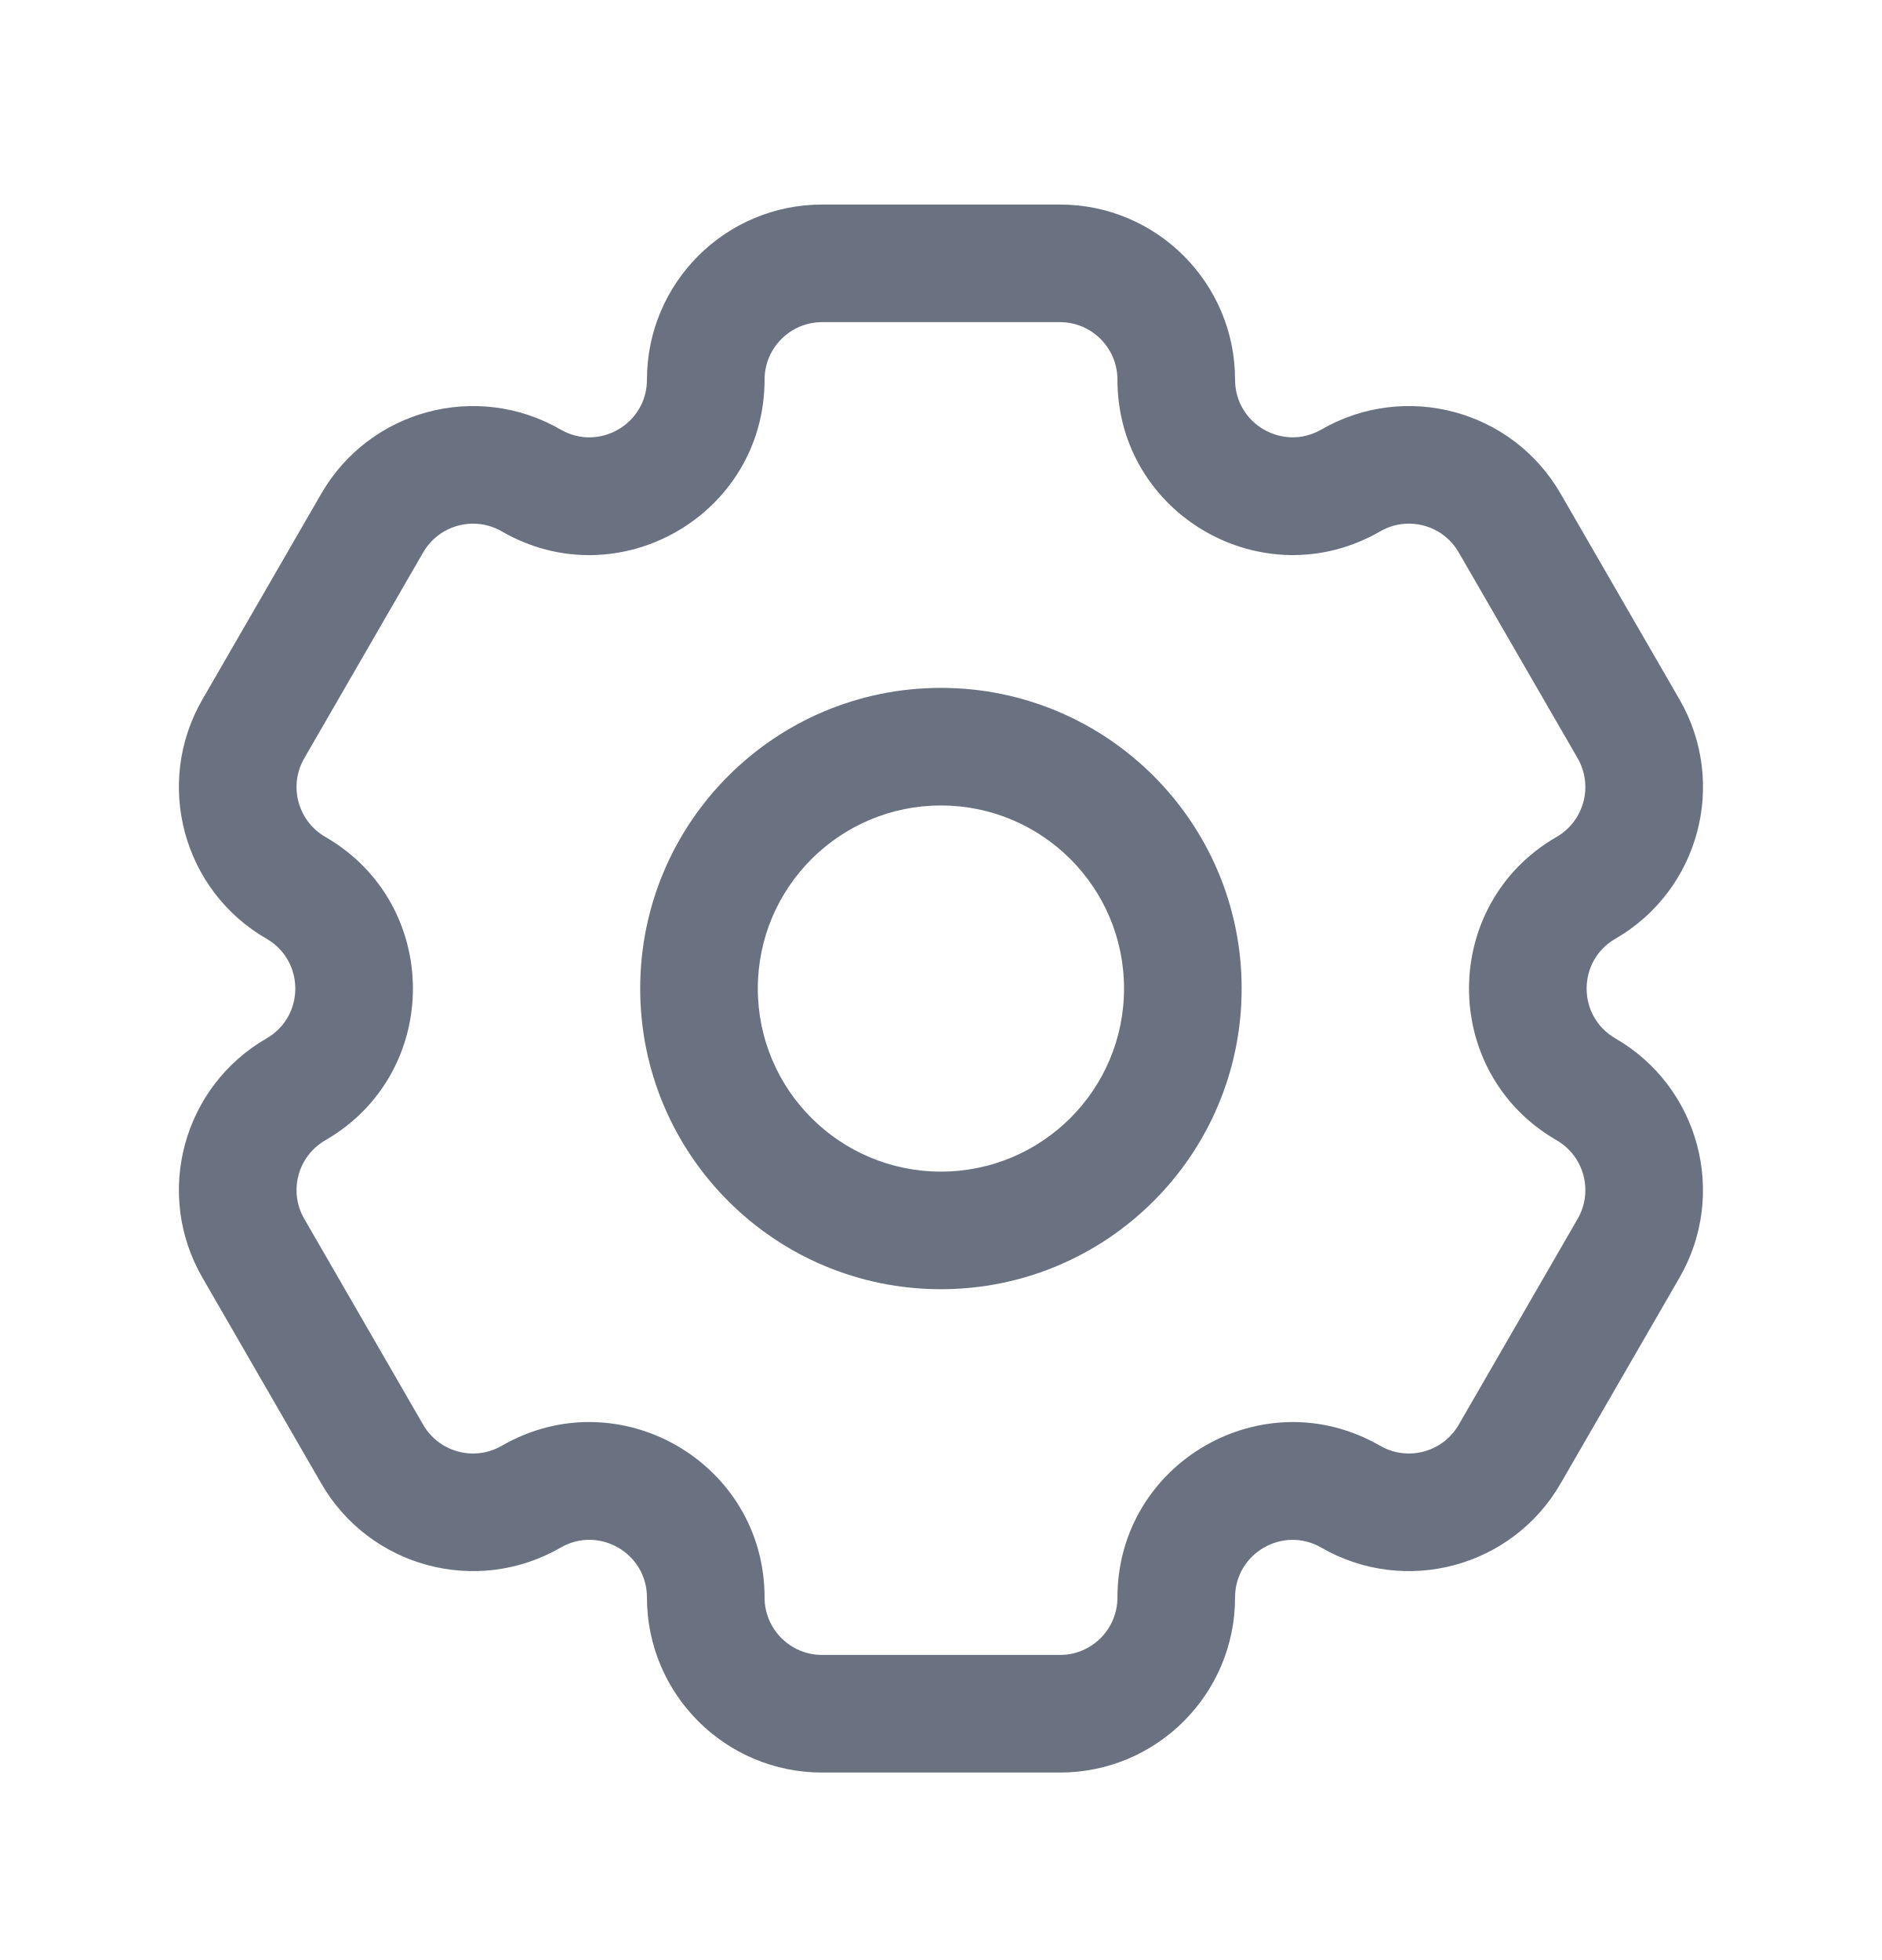
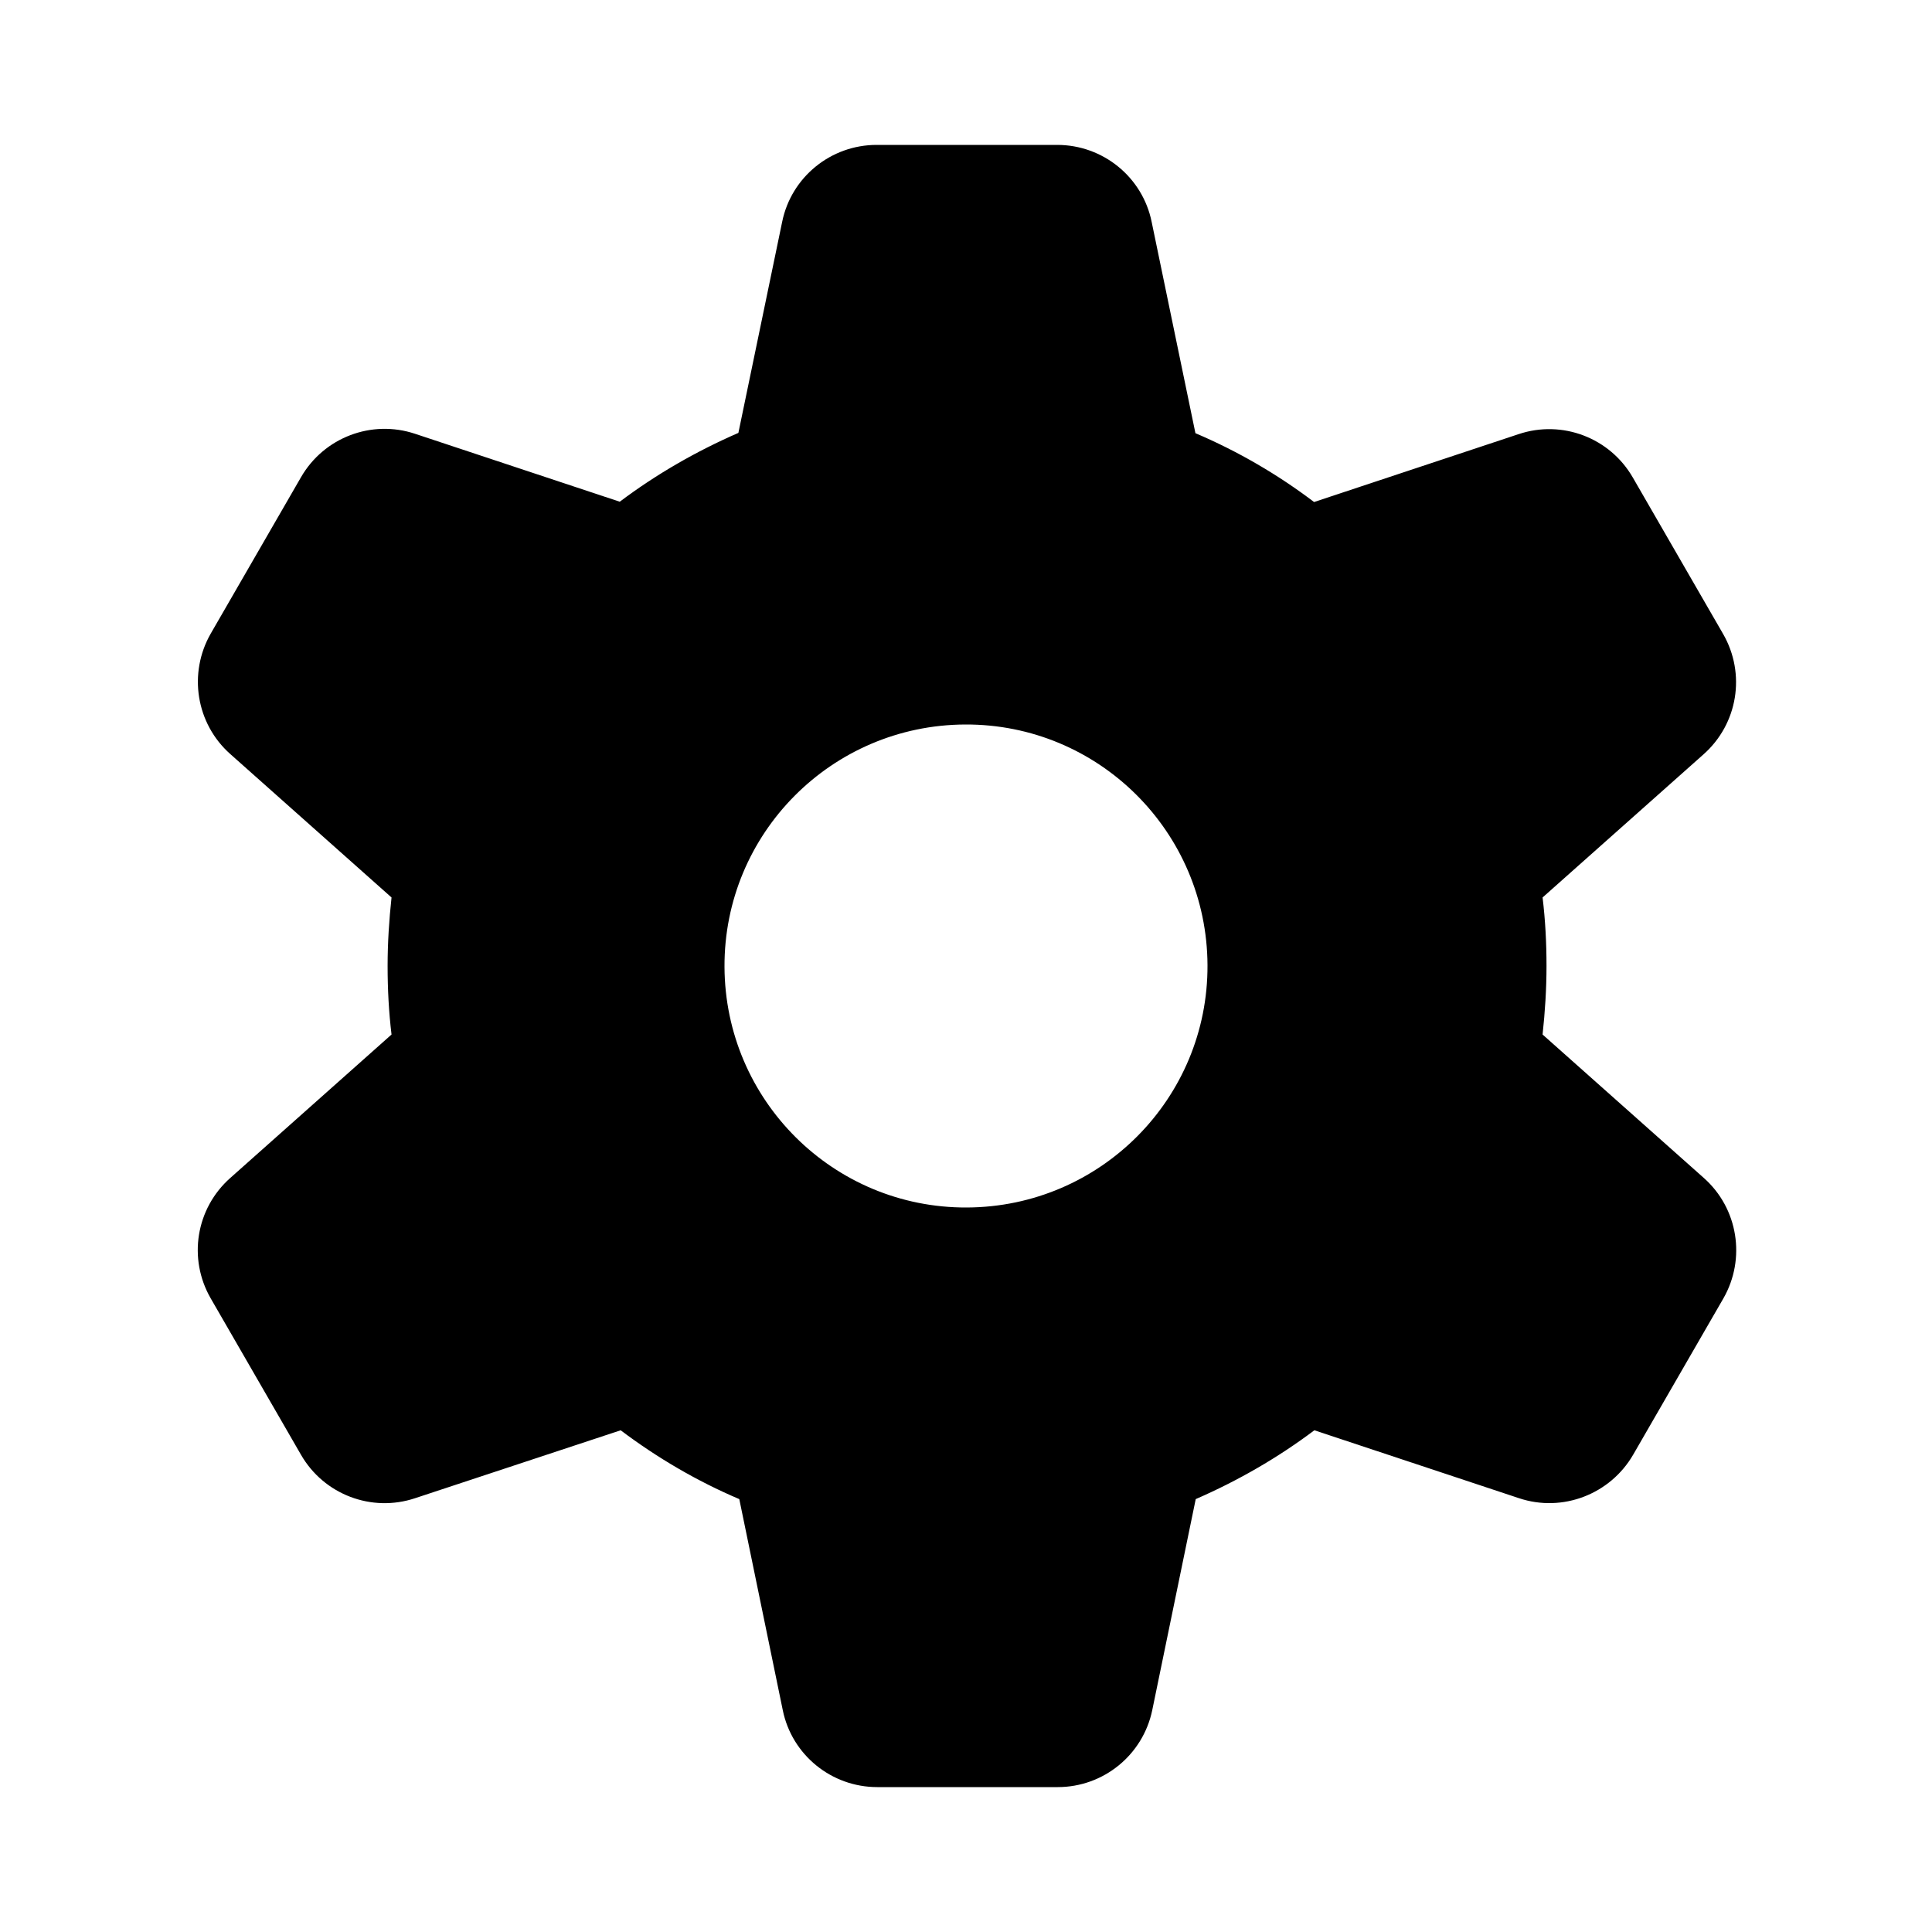
- <svg xmlns="http://www.w3.org/2000/svg" width="24" height="25" viewBox="0 0 24 25" fill="none">
-   <path fill-rule="evenodd" clip-rule="evenodd" d="M11.999 8.774C9.881 8.774 8.164 10.491 8.164 12.609C8.164 14.727 9.881 16.444 11.999 16.444C14.117 16.444 15.834 14.727 15.834 12.609C15.834 10.491 14.117 8.774 11.999 8.774ZM9.664 12.609C9.664 11.32 10.71 10.274 11.999 10.274C13.289 10.274 14.334 11.32 14.334 12.609C14.334 13.899 13.289 14.944 11.999 14.944C10.71 14.944 9.664 13.899 9.664 12.609Z" fill="#6a7282" />
-   <path fill-rule="evenodd" clip-rule="evenodd" d="M2.581 8.922C1.964 9.991 2.33 11.357 3.399 11.974C3.888 12.256 3.888 12.963 3.399 13.245C2.33 13.862 1.964 15.228 2.581 16.296L4.097 18.922C4.714 19.991 6.08 20.357 7.149 19.74C7.638 19.457 8.25 19.811 8.25 20.375C8.25 21.609 9.25 22.609 10.484 22.609H13.517C14.75 22.609 15.75 21.609 15.75 20.376C15.75 19.811 16.361 19.458 16.85 19.74C17.919 20.357 19.285 19.991 19.901 18.923L21.418 16.296C22.034 15.228 21.668 13.862 20.6 13.245C20.111 12.962 20.111 12.256 20.6 11.974C21.668 11.357 22.035 9.991 21.418 8.922L19.901 6.296C19.285 5.228 17.919 4.862 16.85 5.479C16.361 5.761 15.75 5.408 15.75 4.843C15.75 3.61 14.75 2.609 13.517 2.609H10.484C9.25 2.609 8.25 3.61 8.25 4.843C8.25 5.408 7.638 5.762 7.149 5.479C6.08 4.862 4.714 5.228 4.097 6.297L2.581 8.922ZM4.149 10.675C3.798 10.472 3.677 10.023 3.88 9.672L5.396 7.047C5.599 6.696 6.048 6.575 6.399 6.778C7.888 7.638 9.75 6.563 9.75 4.843C9.75 4.438 10.079 4.109 10.484 4.109L13.517 4.109C13.922 4.109 14.25 4.438 14.25 4.843C14.25 6.562 16.111 7.637 17.6 6.778C17.951 6.575 18.4 6.695 18.602 7.046L20.119 9.672C20.321 10.023 20.201 10.472 19.85 10.675C18.361 11.535 18.361 13.684 19.85 14.544C20.201 14.746 20.321 15.195 20.119 15.546L18.602 18.173C18.4 18.523 17.951 18.644 17.6 18.441C16.111 17.581 14.25 18.657 14.25 20.376C14.25 20.781 13.922 21.109 13.517 21.109H10.484C10.079 21.109 9.75 20.781 9.75 20.375C9.75 18.655 7.888 17.581 6.399 18.441C6.048 18.644 5.599 18.523 5.396 18.172L3.88 15.546C3.677 15.195 3.798 14.747 4.149 14.544C5.638 13.684 5.638 11.535 4.149 10.675Z" fill="#6a7282" />
+ <svg xmlns="http://www.w3.org/2000/svg" viewBox="0 0 640 640">
+   <path d="M259.1 73.5C262.1 58.7 275.2 48 290.4 48L350.2 48C365.4 48 378.5 58.7 381.5 73.5L396 143.5C410.1 149.5 423.3 157.2 435.3 166.3L503.1 143.8C517.5 139 533.3 145 540.9 158.2L570.8 210C578.4 223.2 575.7 239.8 564.3 249.9L511 297.3C511.9 304.7 512.3 312.3 512.3 320C512.3 327.7 511.8 335.3 511 342.7L564.4 390.2C575.8 400.3 578.4 417 570.9 430.1L541 481.9C533.4 495 517.6 501.1 503.2 496.3L435.4 473.8C423.3 482.9 410.1 490.5 396.1 496.6L381.7 566.5C378.6 581.4 365.5 592 350.4 592L290.6 592C275.4 592 262.3 581.3 259.3 566.5L244.9 496.6C230.8 490.6 217.7 482.9 205.6 473.8L137.5 496.3C123.1 501.1 107.3 495.1 99.7 481.9L69.8 430.1C62.2 416.9 64.9 400.3 76.3 390.2L129.7 342.7C128.8 335.3 128.4 327.7 128.4 320C128.4 312.3 128.9 304.7 129.7 297.3L76.3 249.8C64.9 239.7 62.3 223 69.8 209.9L99.7 158.1C107.3 144.9 123.1 138.9 137.5 143.7L205.3 166.2C217.4 157.1 230.6 149.5 244.6 143.4L259.1 73.5zM320.3 400C364.5 399.8 400.2 363.9 400 319.7C399.8 275.5 363.9 239.8 319.7 240C275.5 240.2 239.8 276.1 240 320.3C240.2 364.5 276.1 400.2 320.3 400z" />
</svg>
